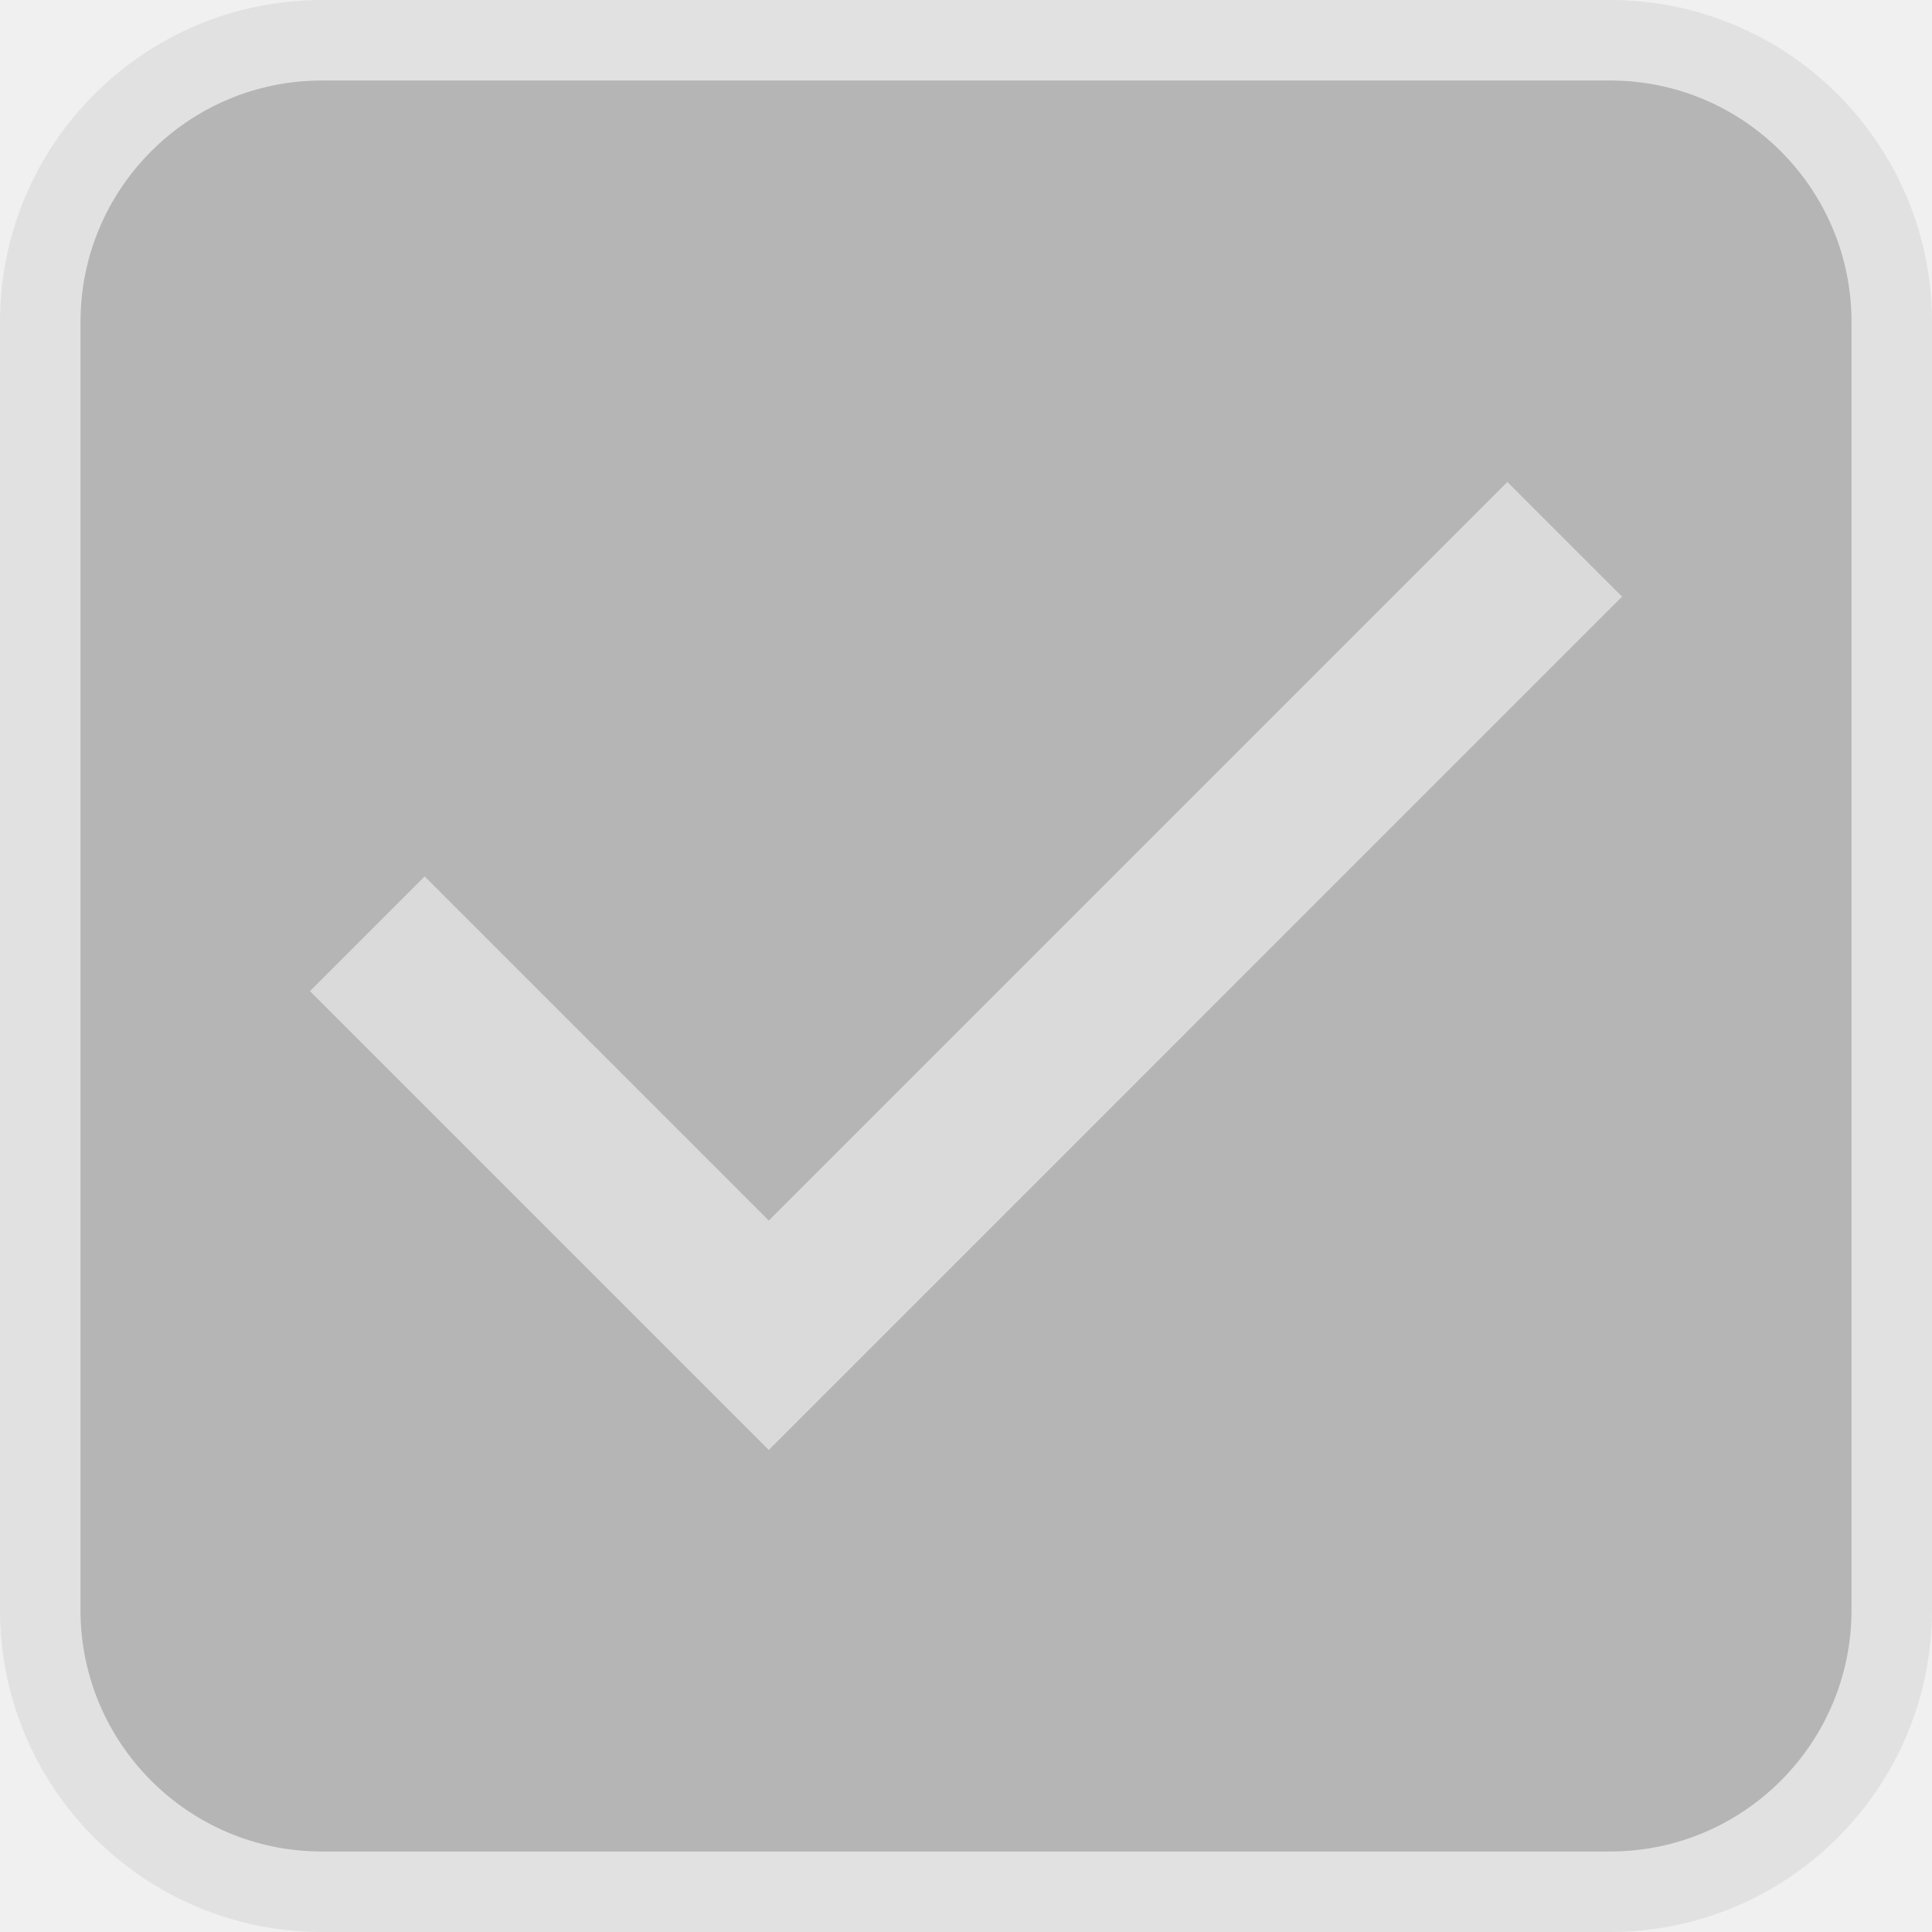
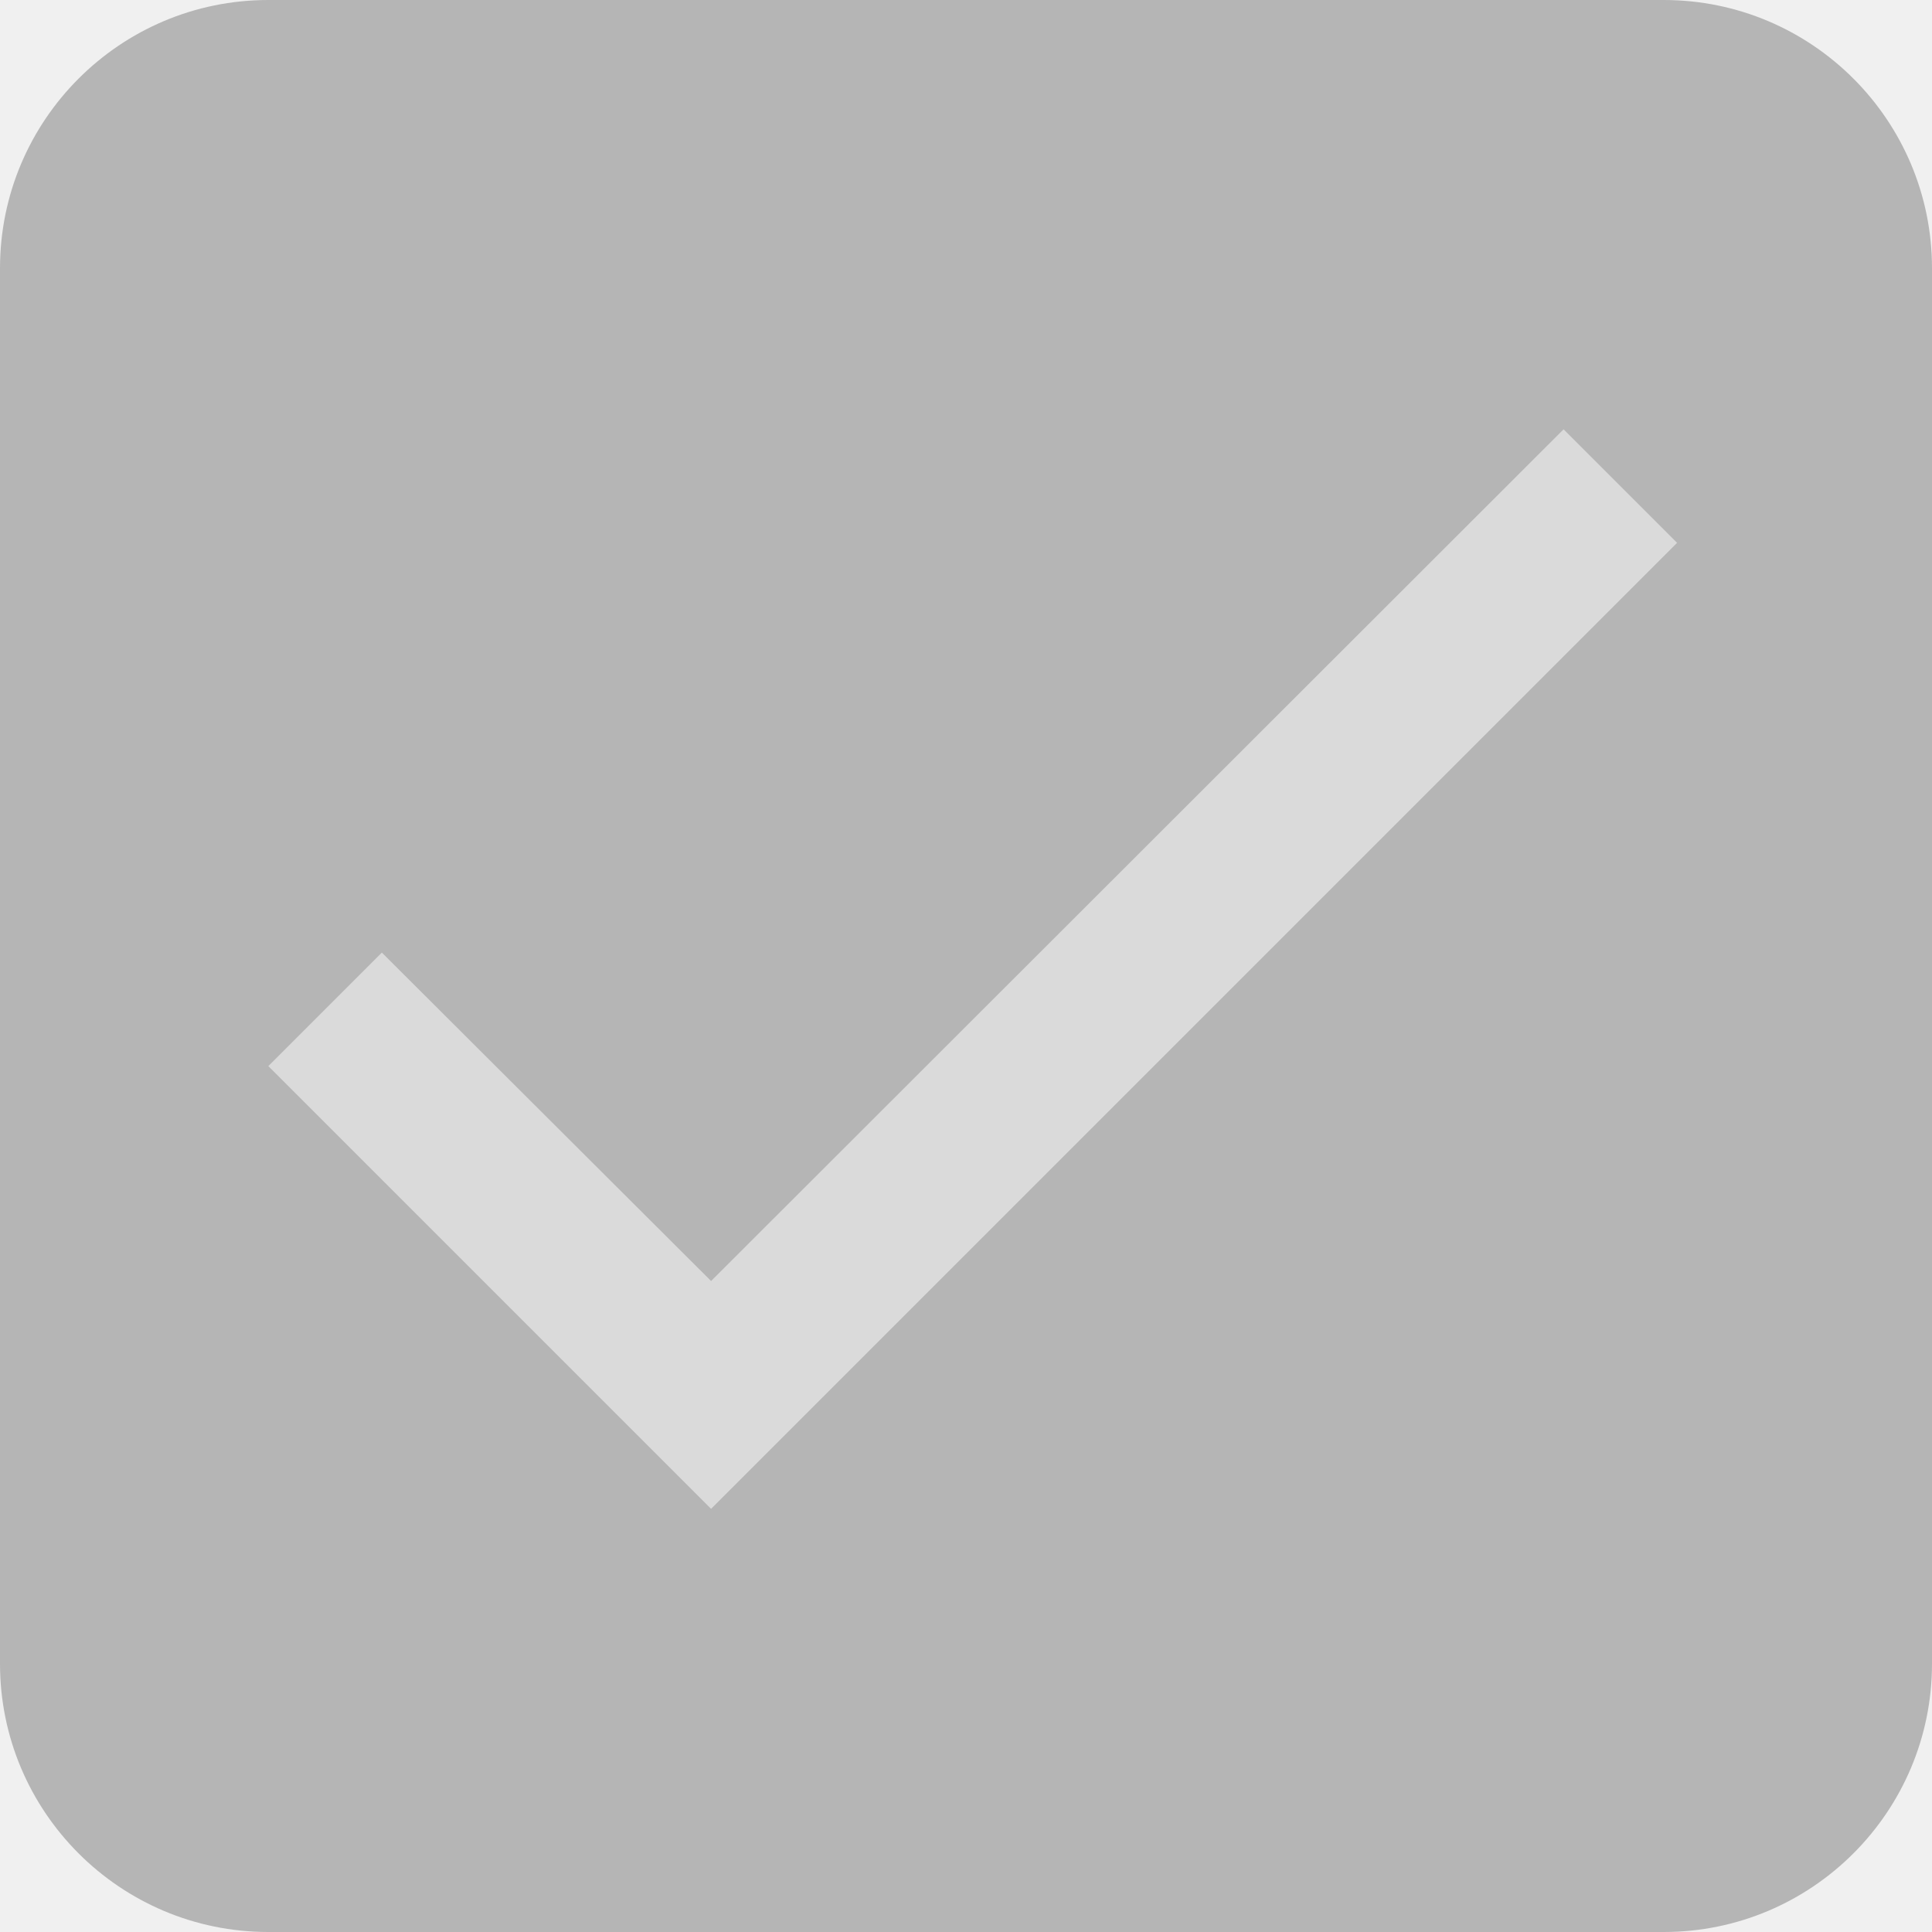
- <svg xmlns="http://www.w3.org/2000/svg" width="24" height="24" viewBox="0 0 24 24" fill="none">
-   <rect x="0.5" y="0.5" width="23" height="23" rx="3.5" fill="#B5B5B5" />
-   <rect x="0.5" y="0.5" width="23" height="23" rx="3.5" stroke="#E1E1E1" />
-   <path d="M9.55 18.012L3.85 12.312L5.275 10.887L9.55 15.162L18.725 5.987L20.15 7.412L9.55 18.012Z" fill="white" fill-opacity="0.5" />
+ <svg xmlns="http://www.w3.org/2000/svg" width="36" height="36" viewBox="0 0 36 36" fill="none">
+   <rect width="36" height="36" rx="5" fill="#B5B5B5" />
+   <path d="M31.25 10.115L13.25 28.115L5 19.865L7.115 17.75L13.25 23.87L29.135 8L31.25 10.115Z" fill="white" fill-opacity="0.5" />
</svg>
